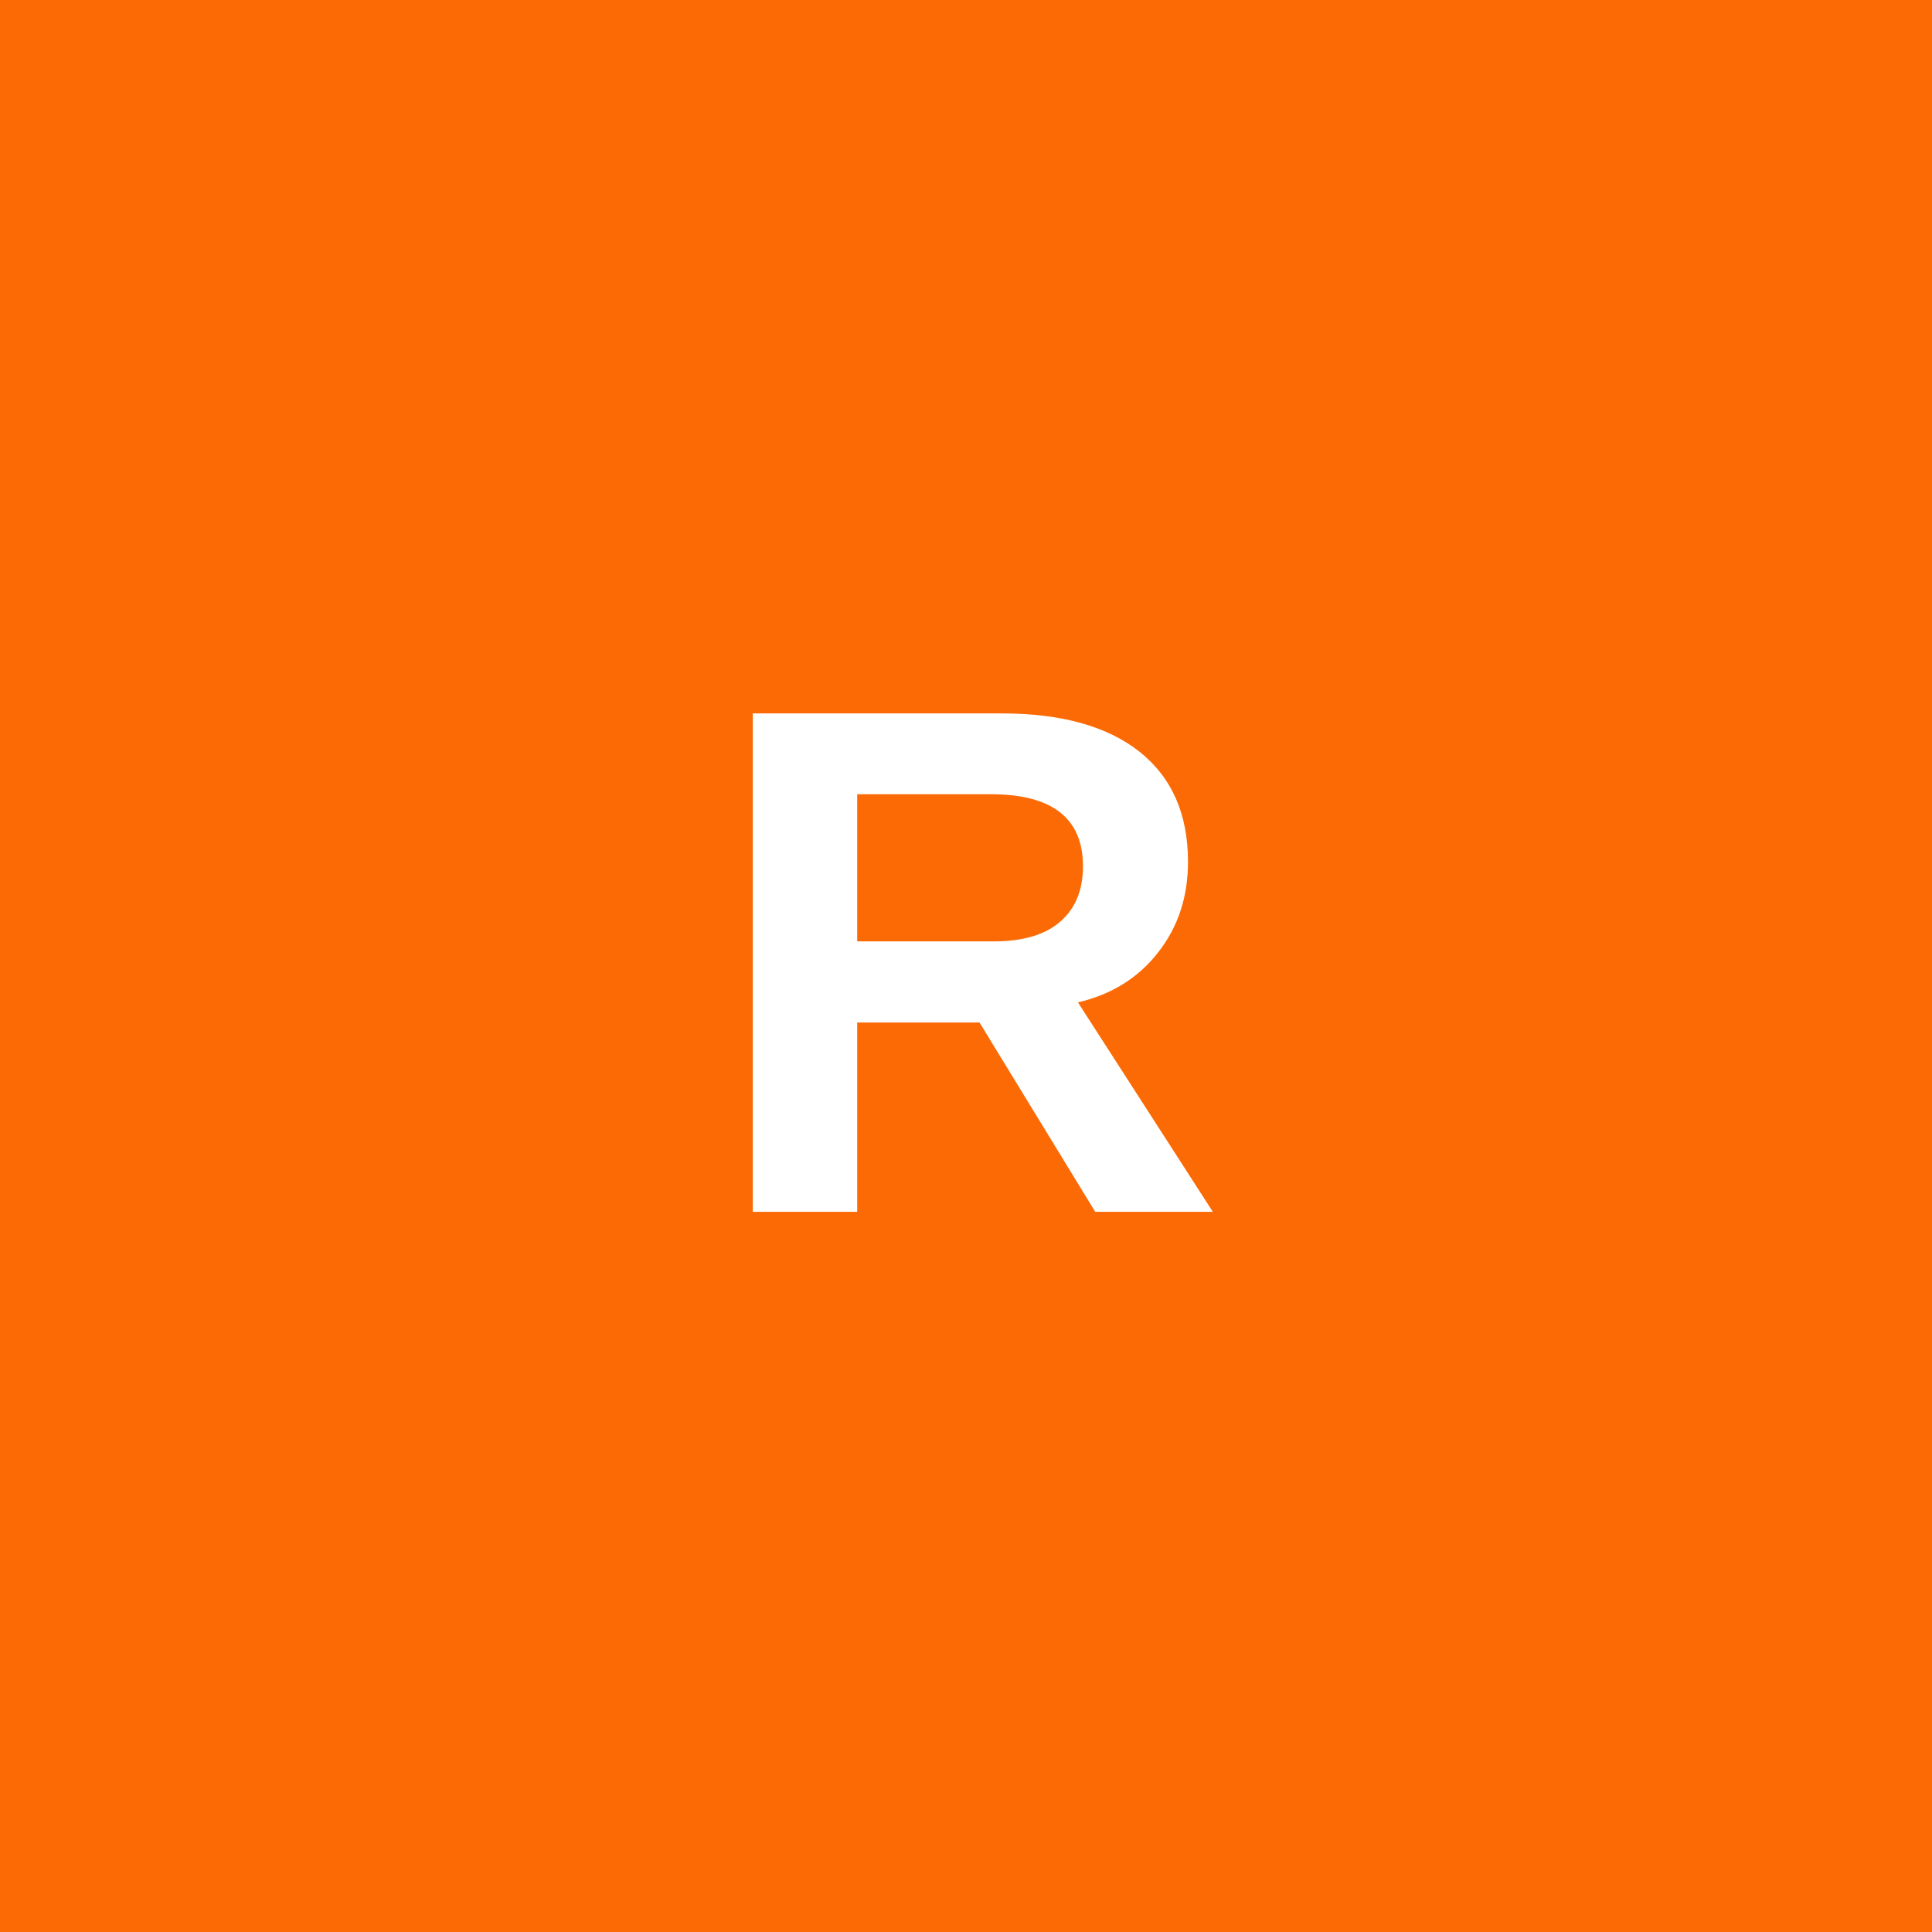
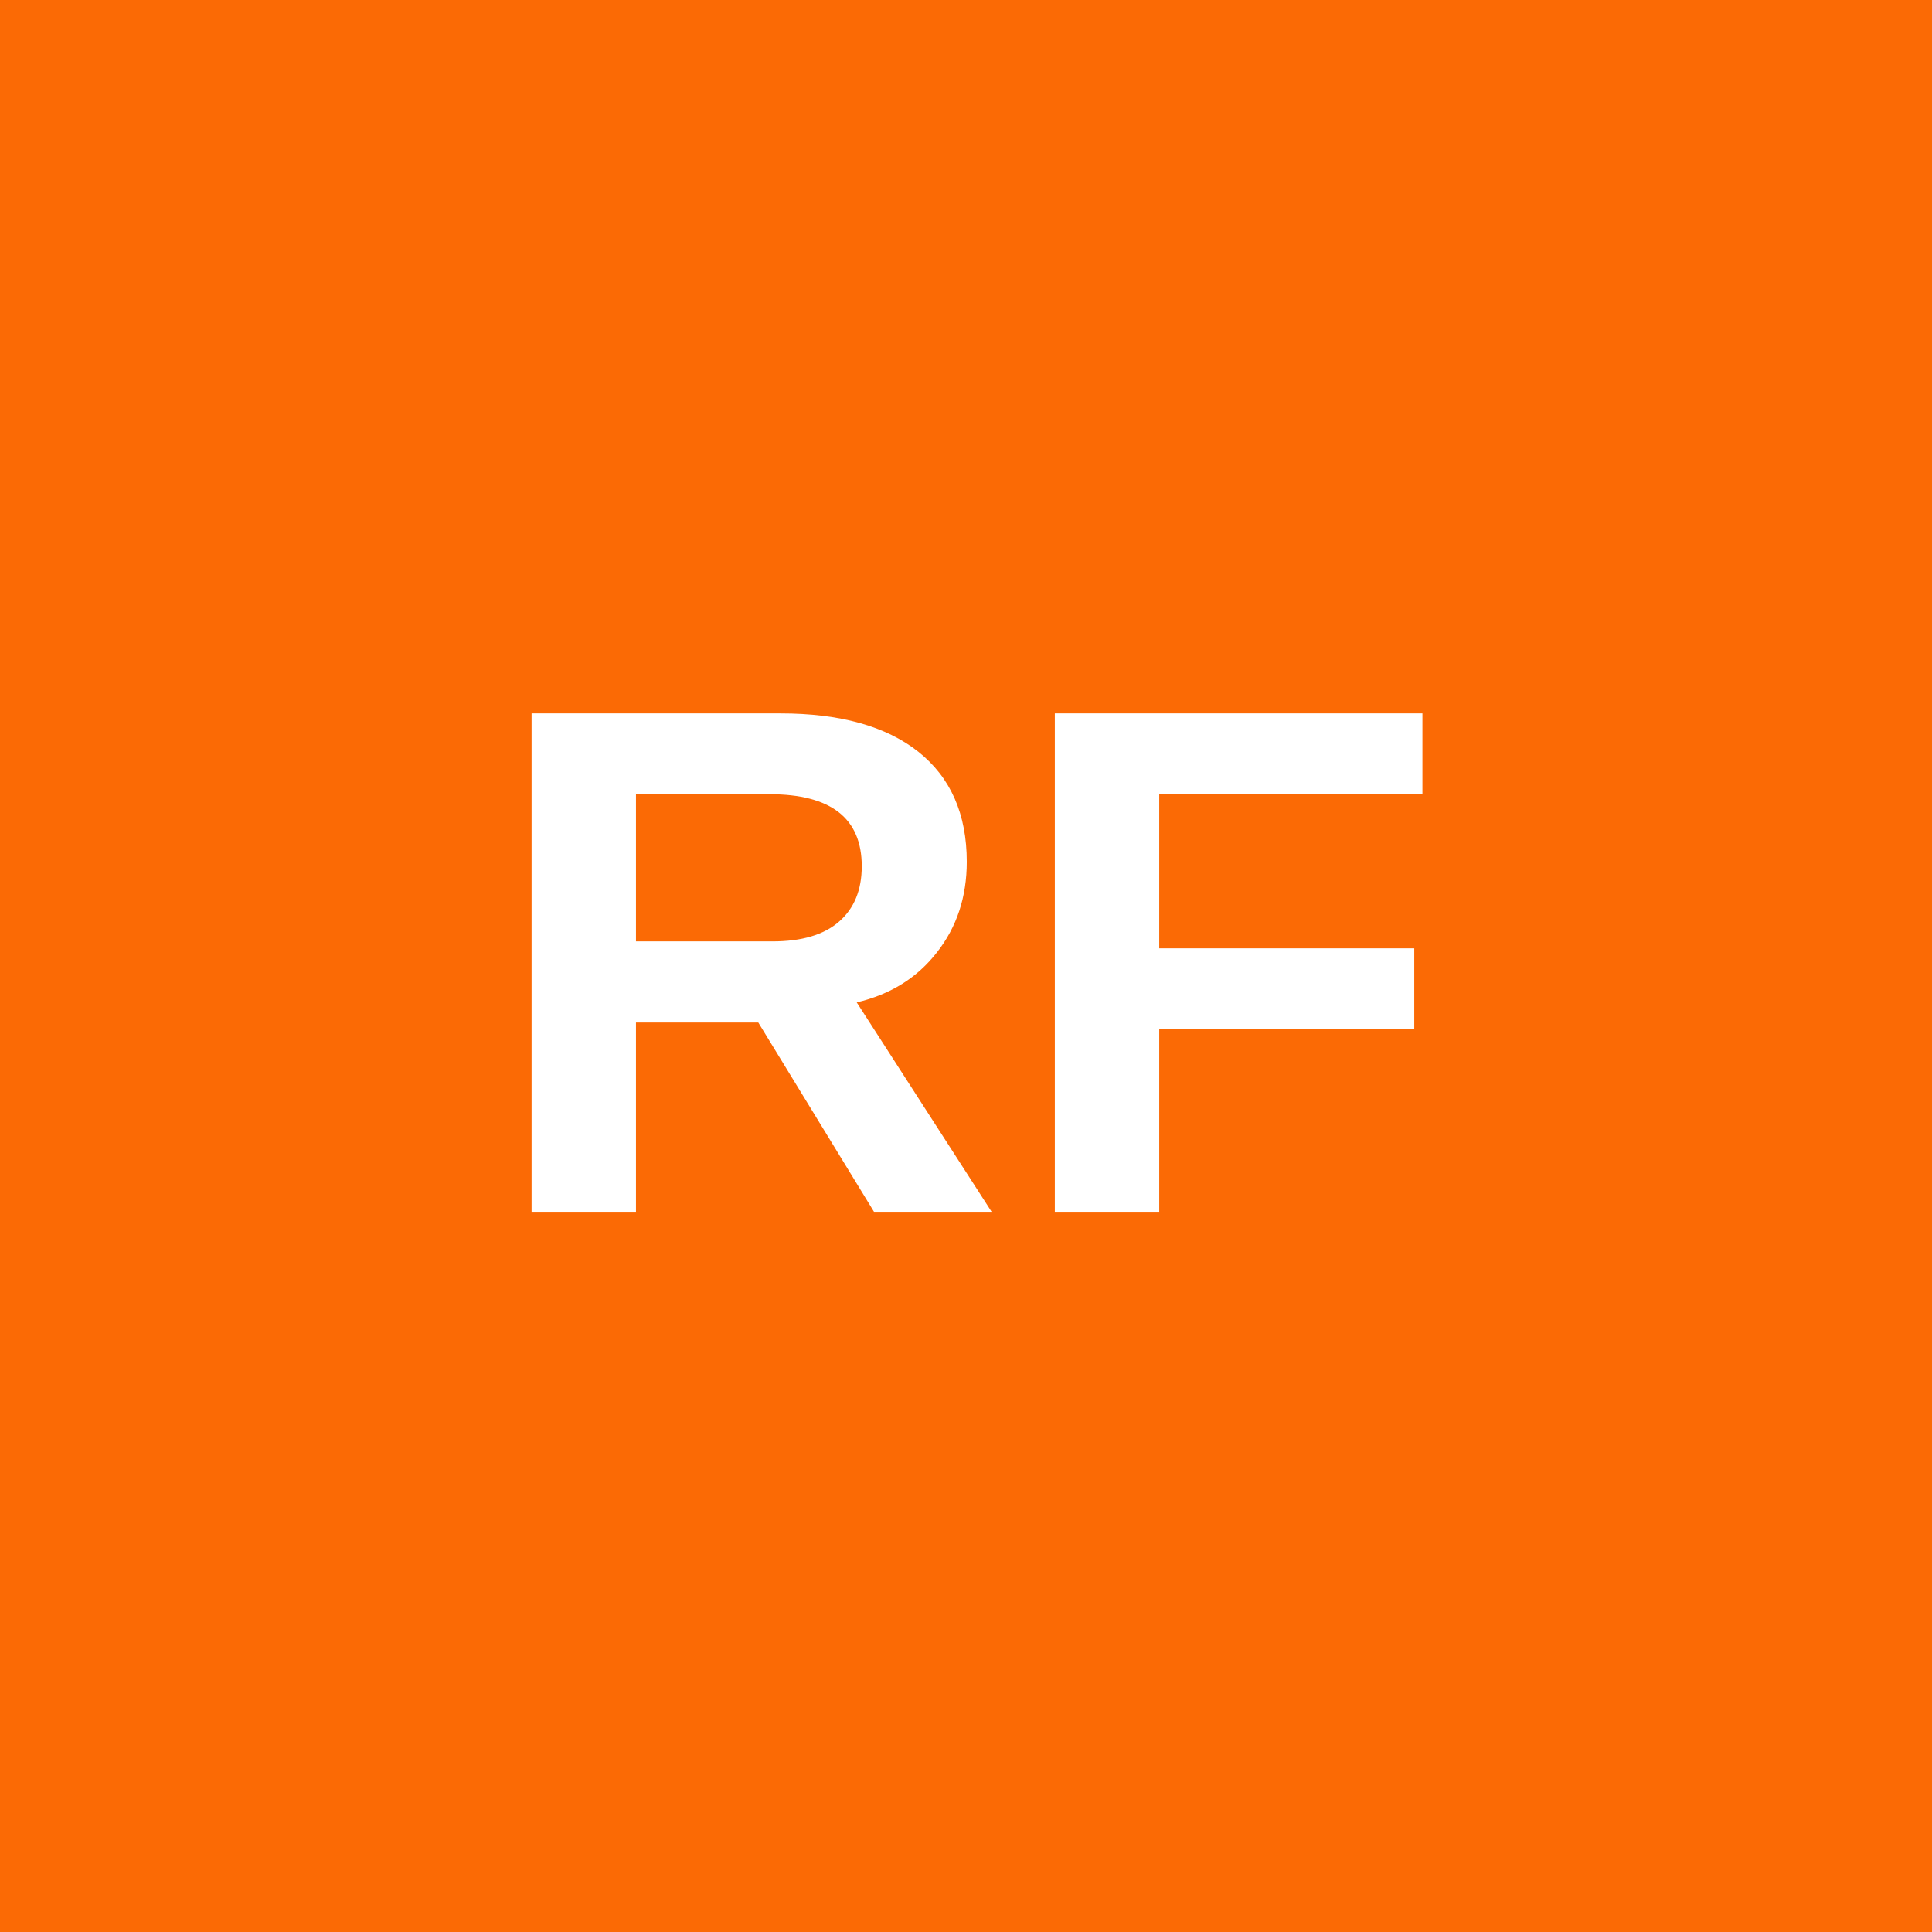
<svg xmlns="http://www.w3.org/2000/svg" viewBox="0 0 96 96">
  <rect width="96" height="96" fill="#fb6a05" />
-   <text x="48" y="50" fill="#fff" font-family="Poppins,Arial,sans-serif" font-size="36" font-weight="600" text-anchor="middle" dominant-baseline="middle">R</text>
+   <text x="48" y="50" fill="#fff" font-family="Poppins,Arial,sans-serif" font-size="36" font-weight="600" text-anchor="middle" dominant-baseline="middle">RF</text>
</svg>
